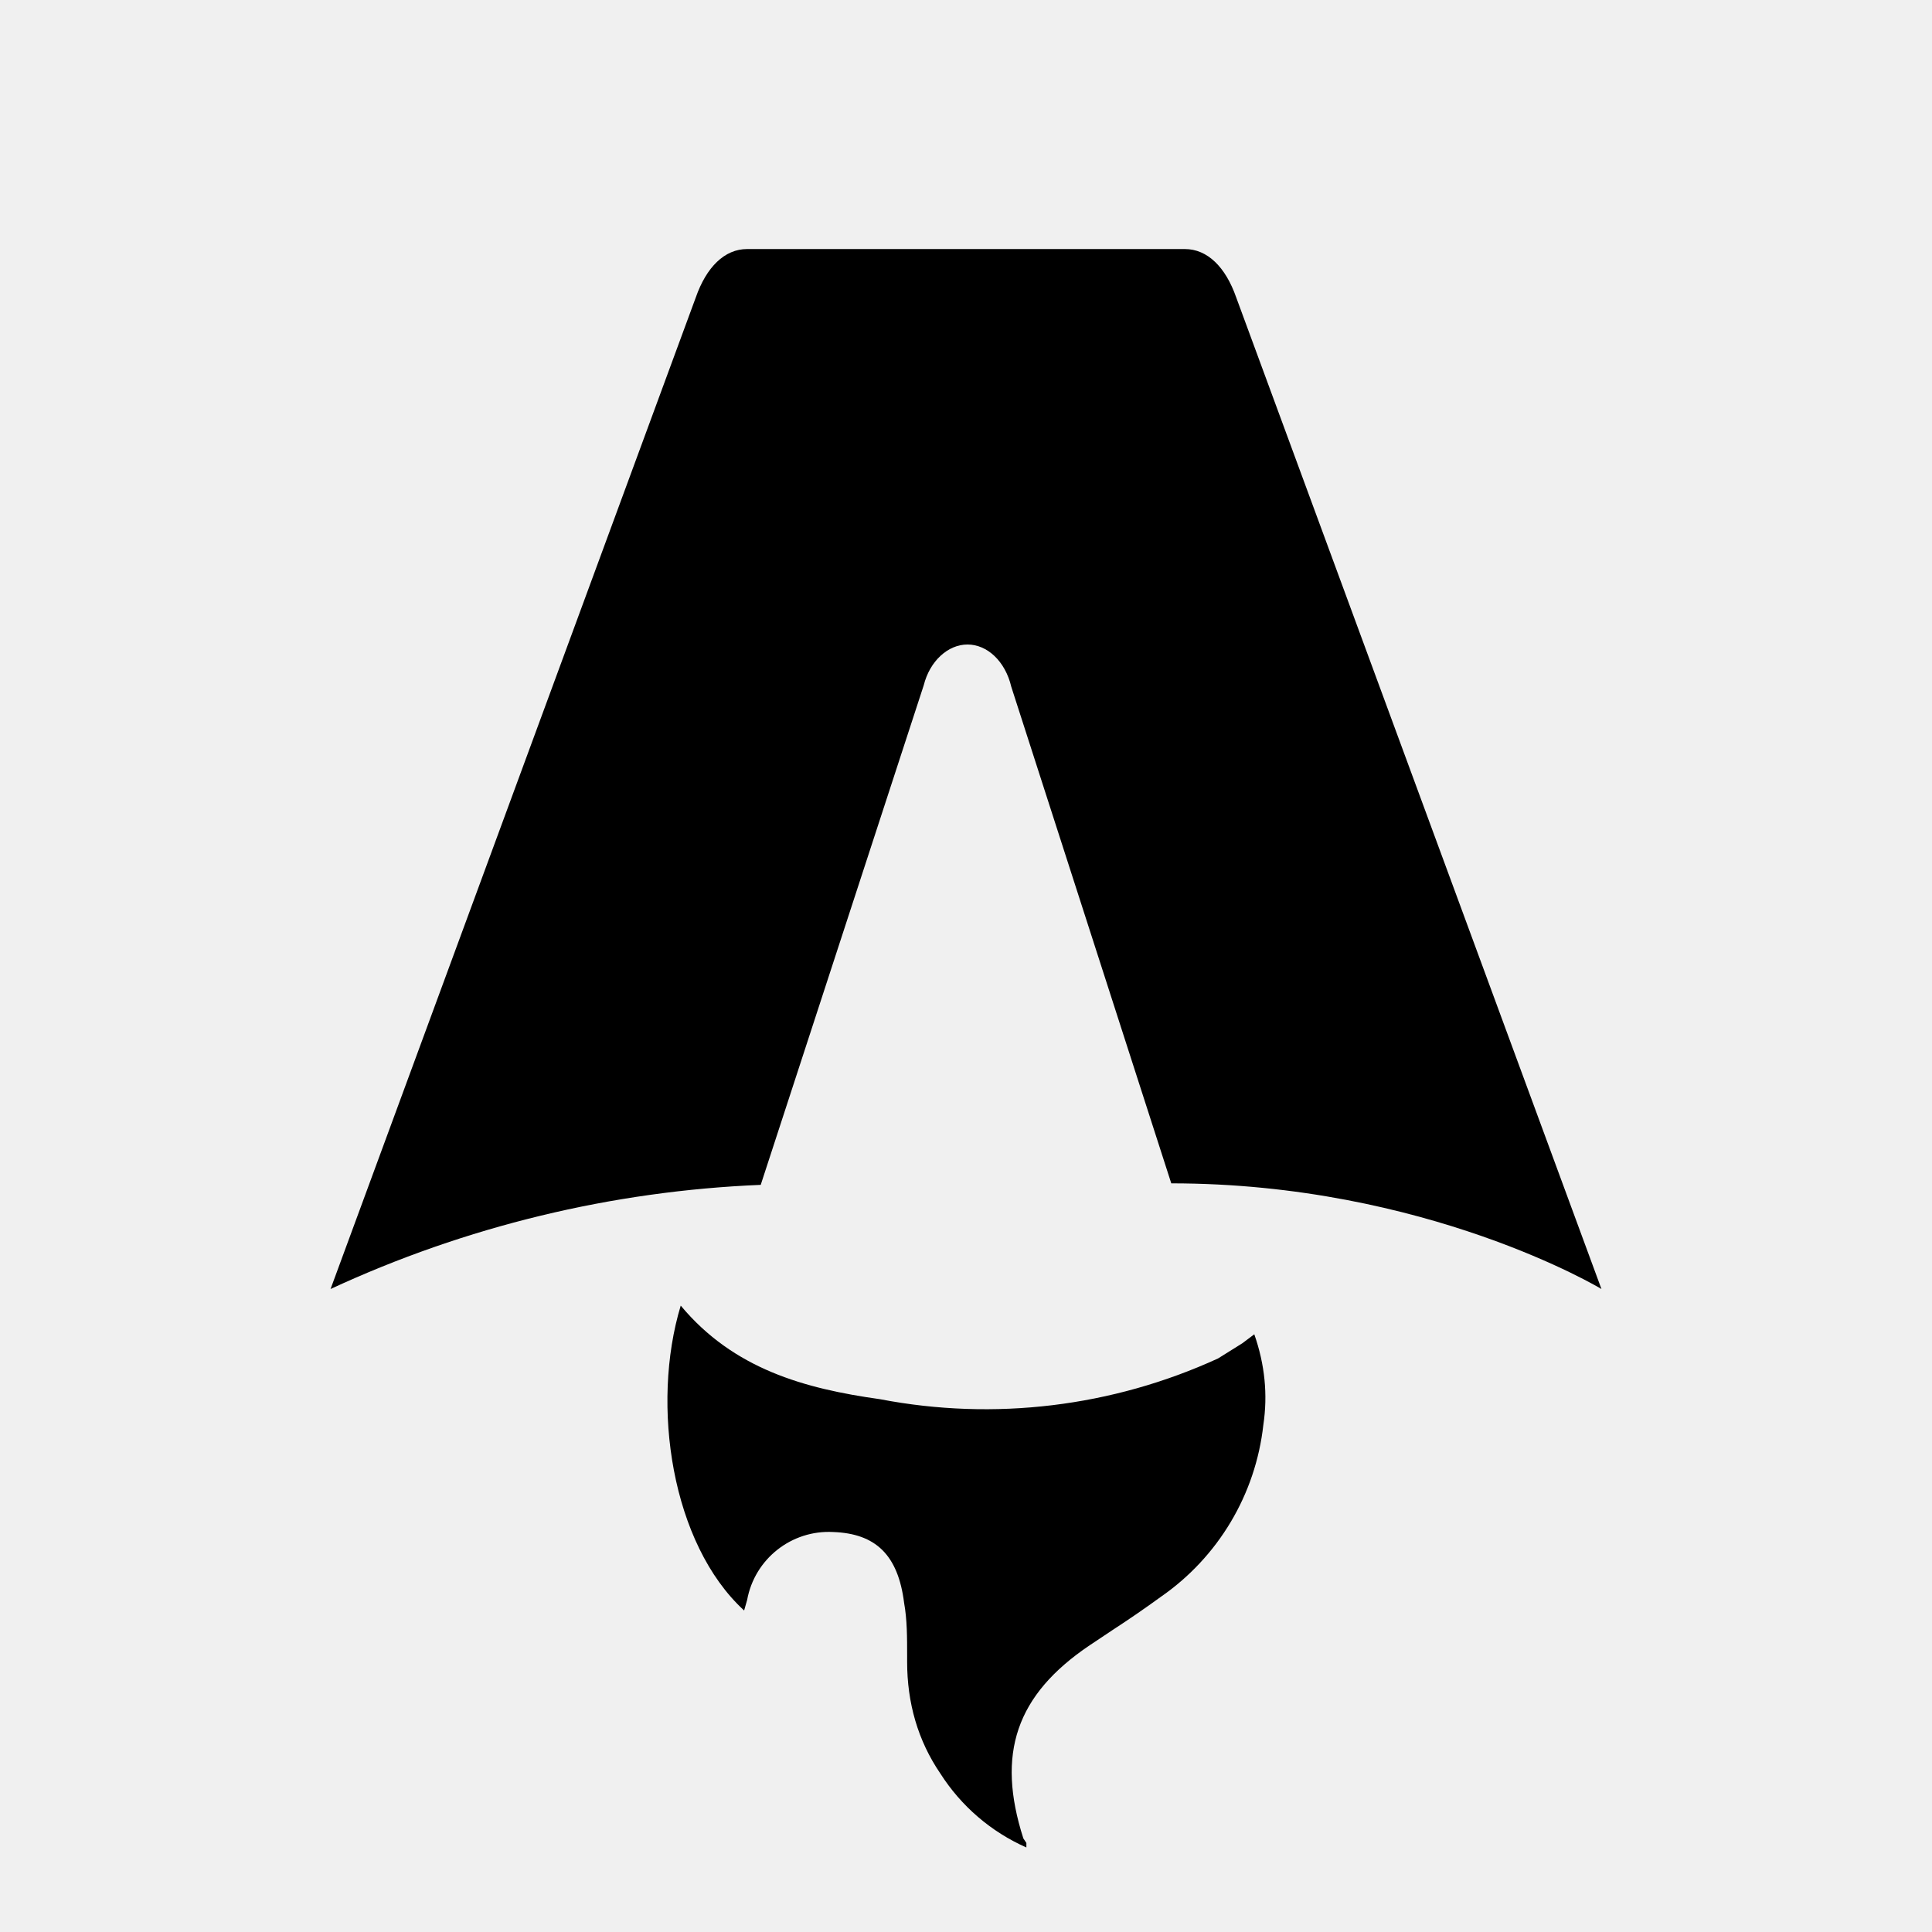
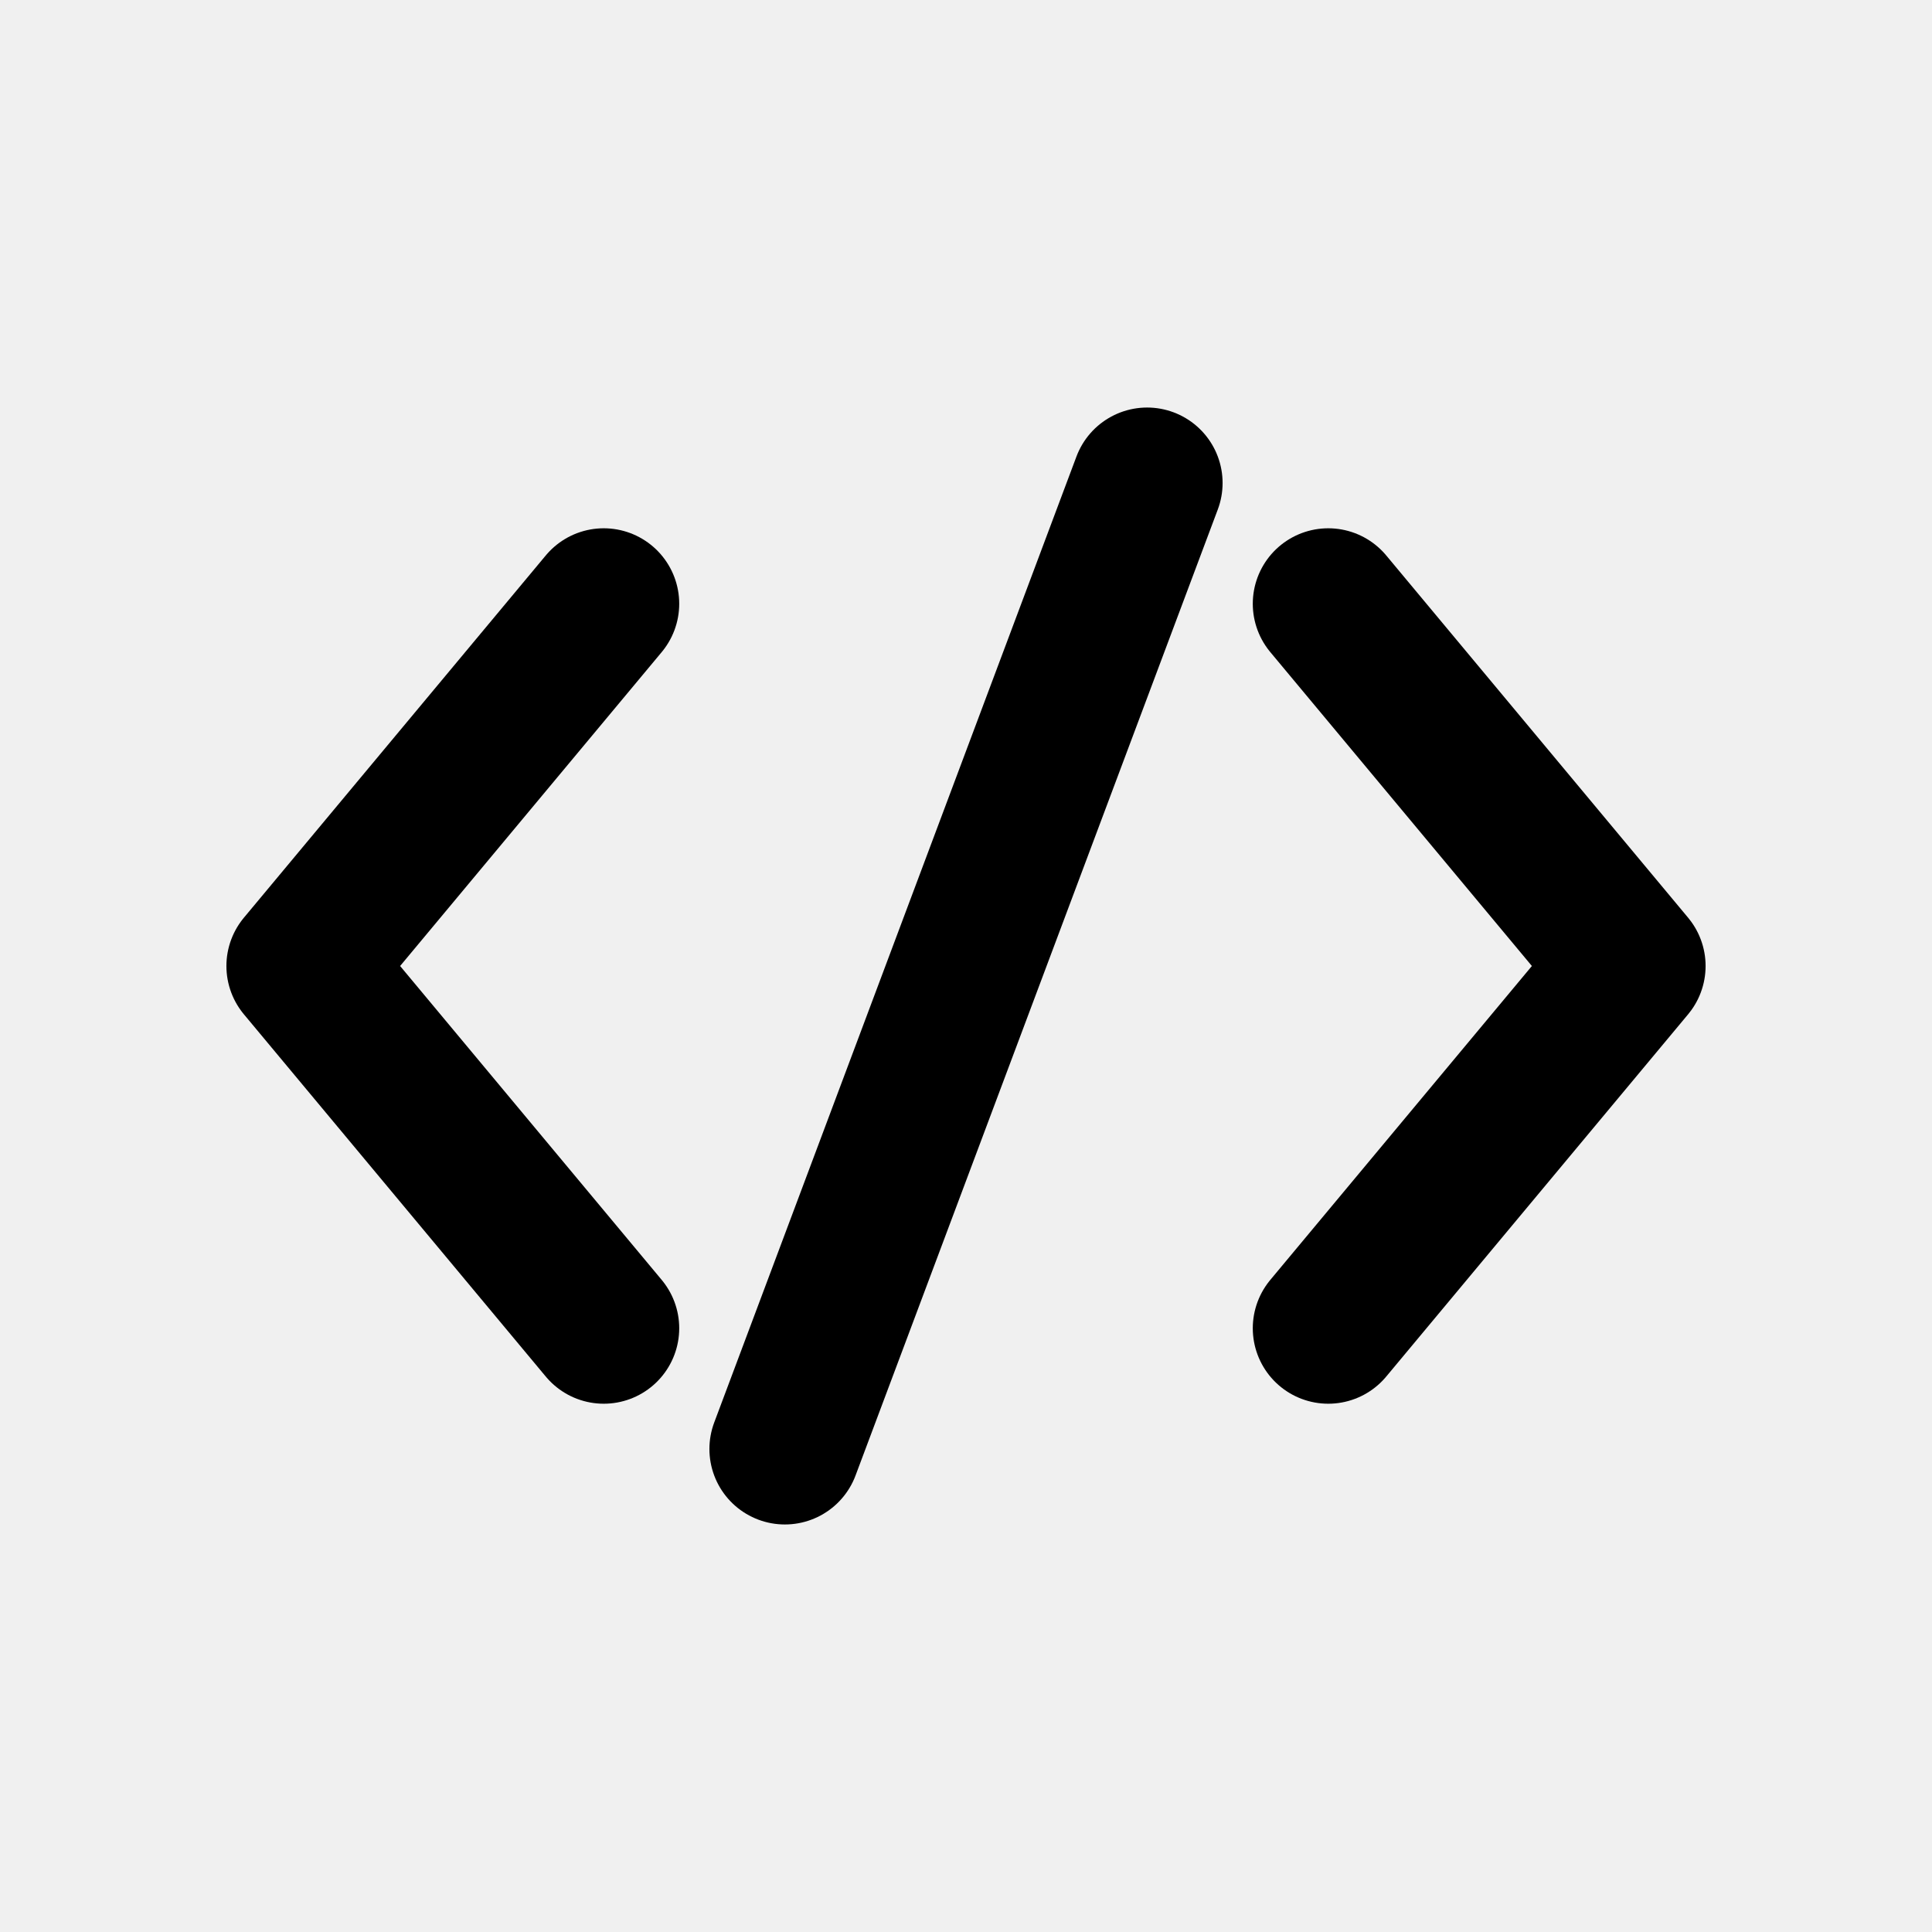
<svg xmlns="http://www.w3.org/2000/svg" fill="none" viewBox="0 0 128 128">
-   <path d="M50.4 78.5a75.1 75.1 0 0 0-28.5 6.9l24.2-65.7c.7-2 1.9-3.2 3.4-3.2h29c1.5 0 2.7 1.2 3.4 3.2l24.2 65.7s-11.6-7-28.5-7L67 45.5c-.4-1.7-1.6-2.8-2.9-2.8-1.3 0-2.5 1.1-2.9 2.7L50.4 78.5Zm-1.1 28.2Zm-4.2-20.2c-2 6.6-.6 15.8 4.2 20.2a17.5 17.5 0 0 1 .2-.7 5.5 5.5 0 0 1 5.7-4.5c2.8.1 4.3 1.5 4.7 4.7.2 1.1.2 2.3.2 3.5v.4c0 2.7.7 5.2 2.2 7.4a13 13 0 0 0 5.7 4.9v-.3l-.2-.3c-1.8-5.6-.5-9.5 4.4-12.8l1.5-1a73 73 0 0 0 3.2-2.2 16 16 0 0 0 6.8-11.4c.3-2 .1-4-.6-6l-.8.6-1.6 1a37 37 0 0 1-22.4 2.7c-5-.7-9.7-2-13.2-6.2Z" />
+   <path d="M40 40 20 64l20 24M88 40l20 24-20 24M76 32 52 96" stroke="#000" stroke-width="10" stroke-linecap="round" stroke-linejoin="round" />
  <style>
-         path { fill: #000; }
+         path { stroke: #000; }
        @media (prefers-color-scheme: dark) {
-             path { fill: #FFF; }
+             path { stroke: #FFF; }
        }
    </style>
</svg>
